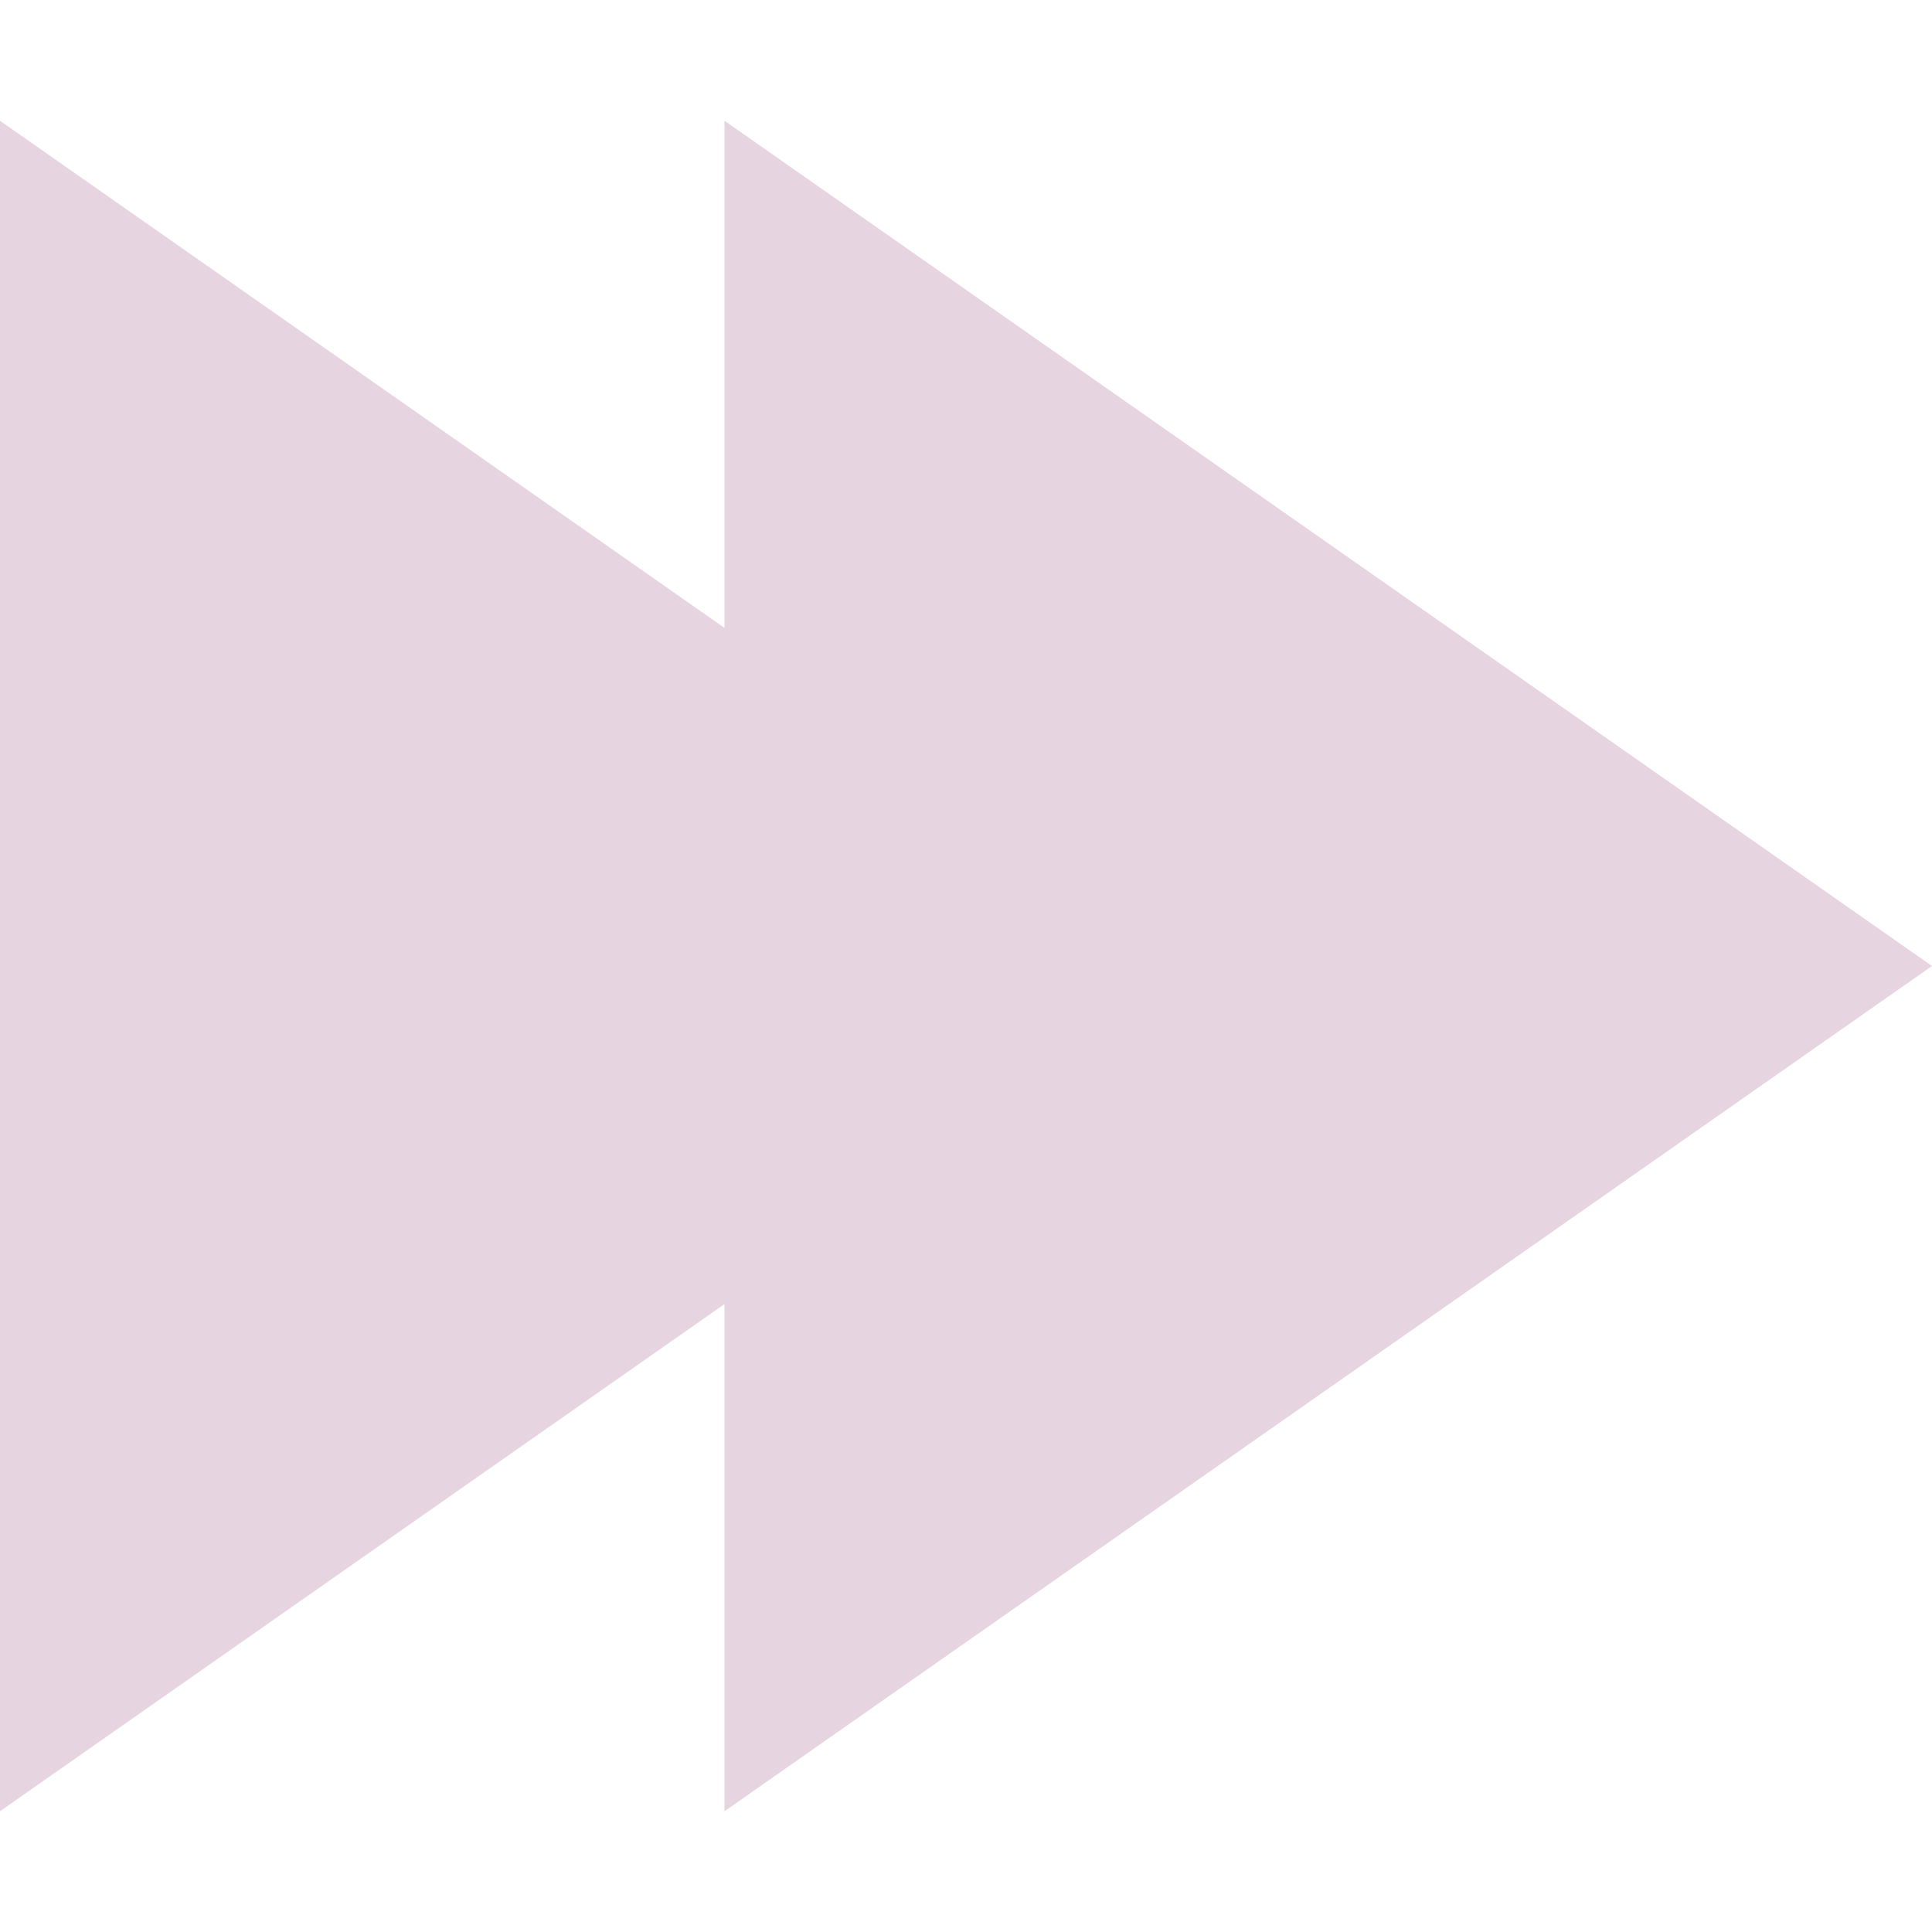
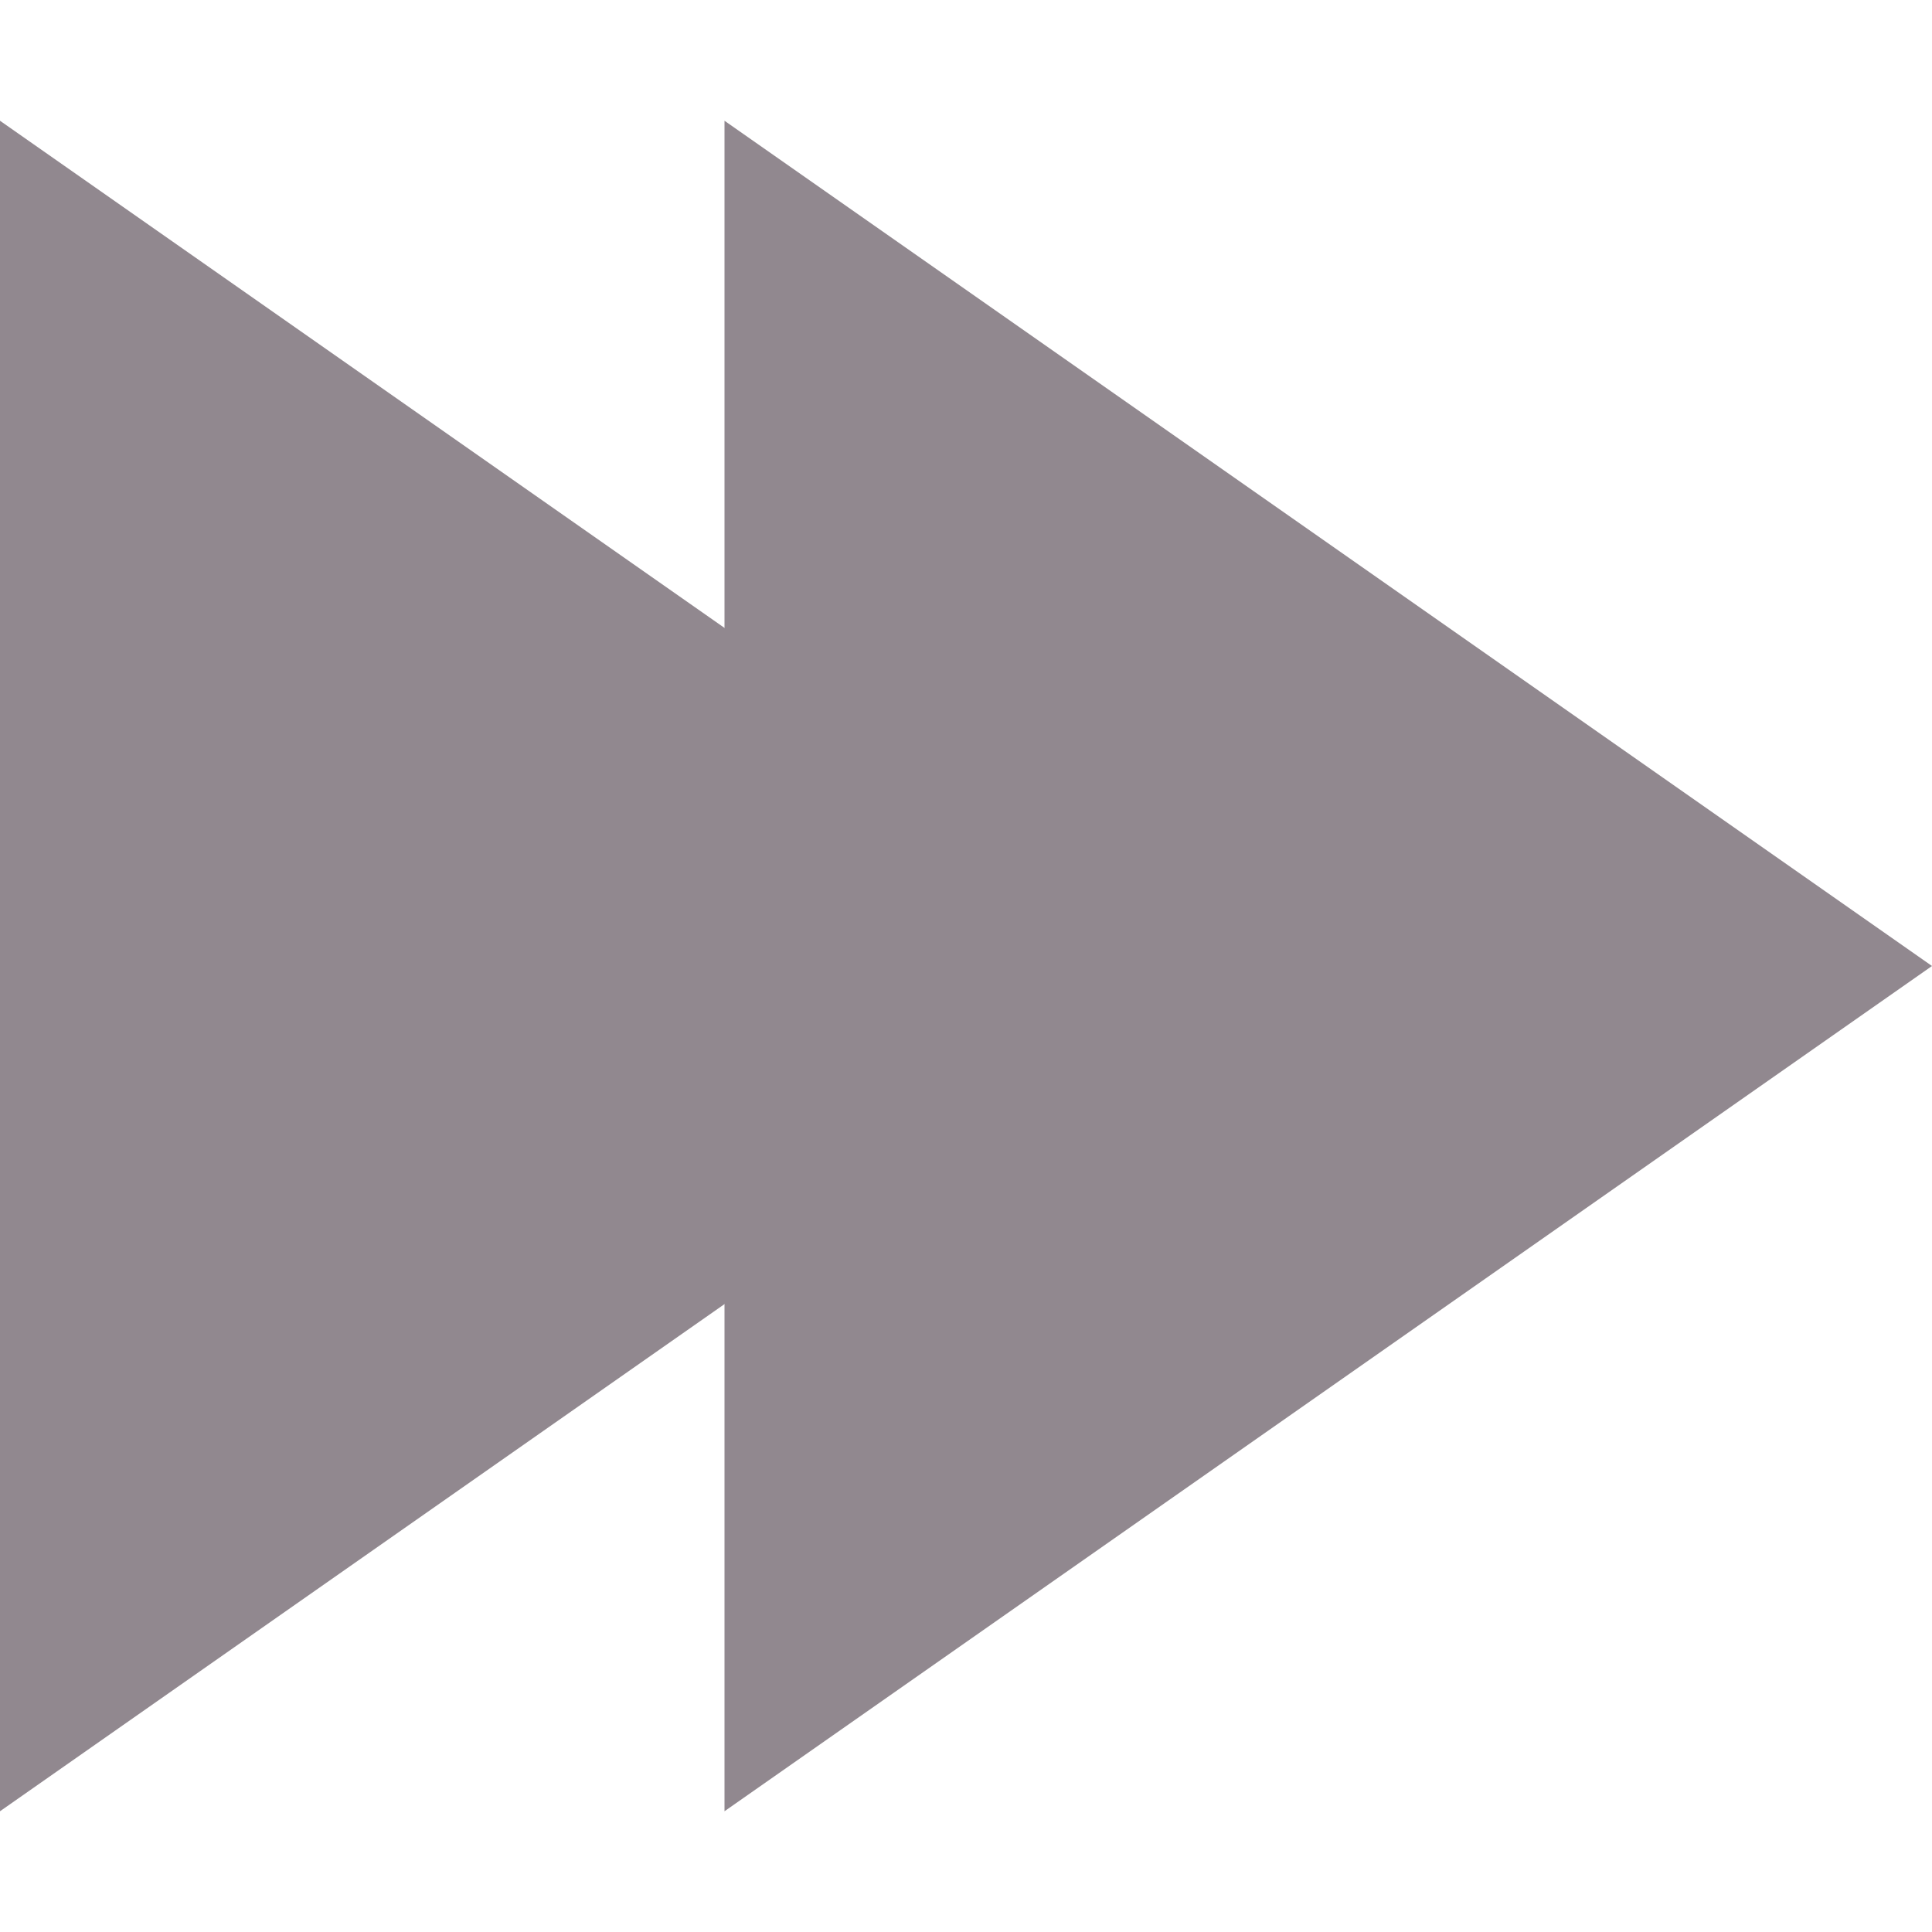
<svg xmlns="http://www.w3.org/2000/svg" xmlns:xlink="http://www.w3.org/1999/xlink" width="16" height="16" version="1.1">
-   <path id="a" d="m6 1v14l10-7z" fill="#e6d5e1" />
+   <path id="a" d="m6 1v14l10-7z" fill="#91888f" />
  <use transform="translate(-6)" width="100%" height="100%" xlink:href="#a" />
</svg>
